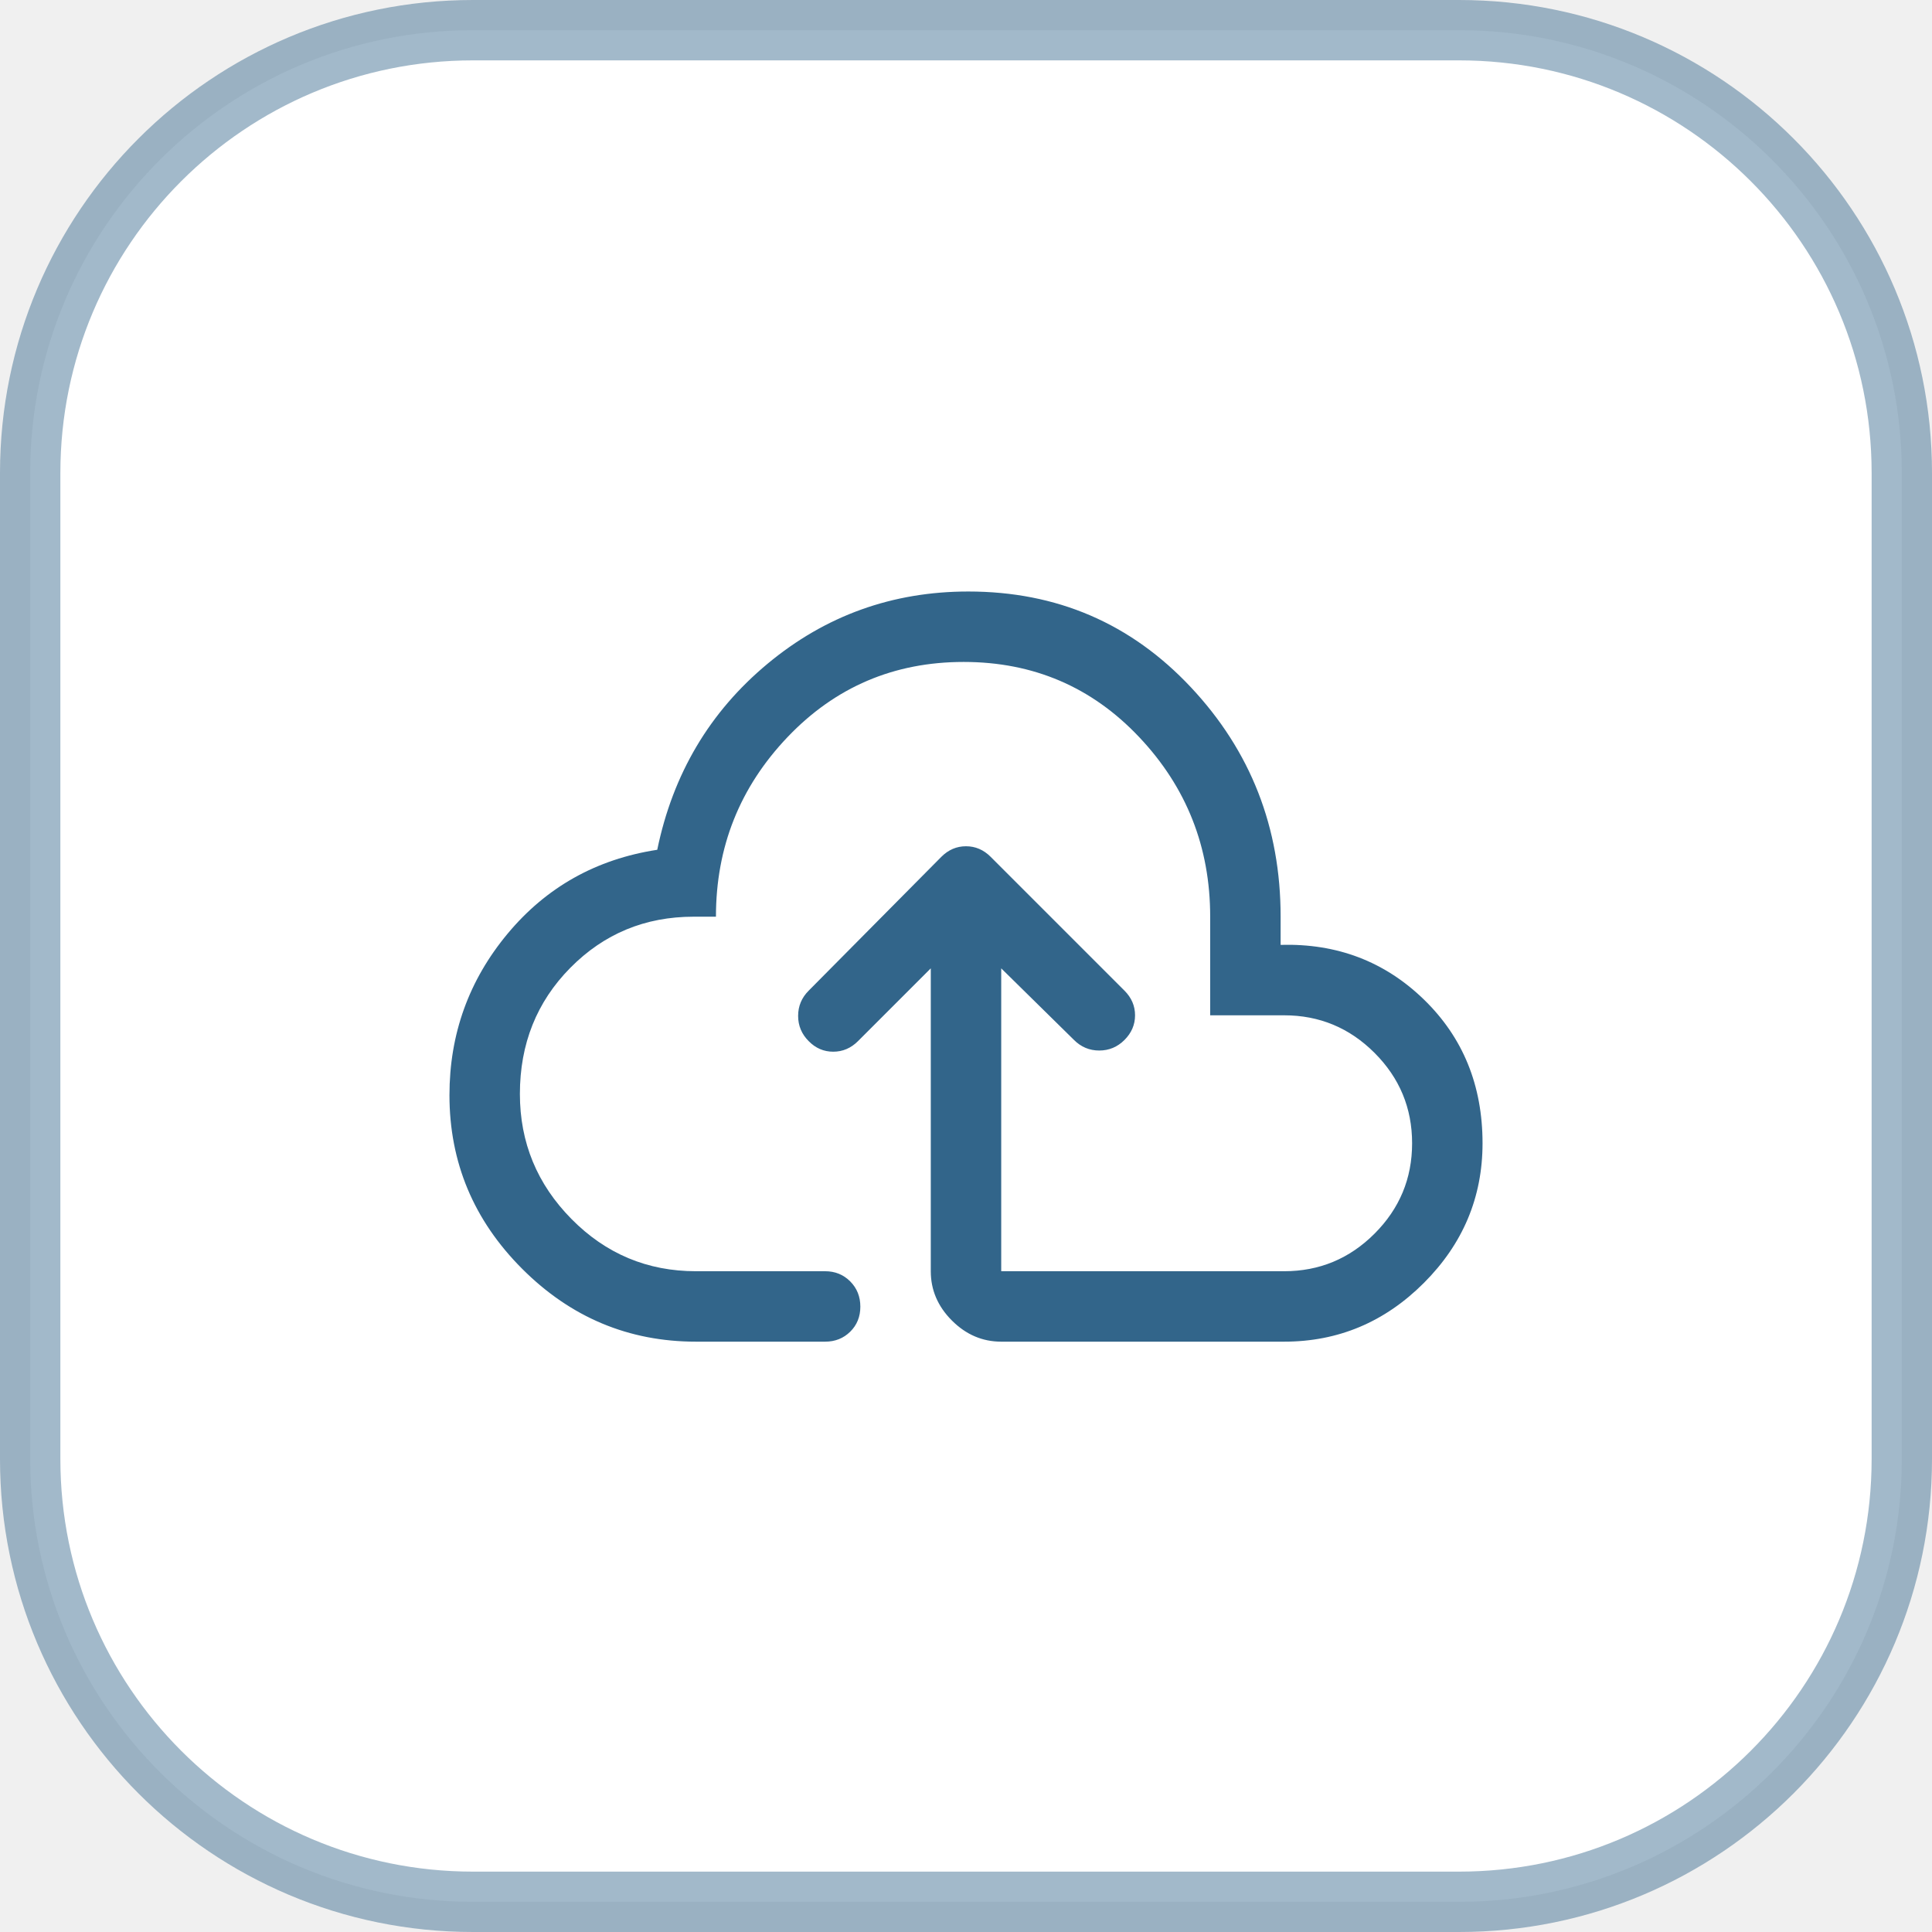
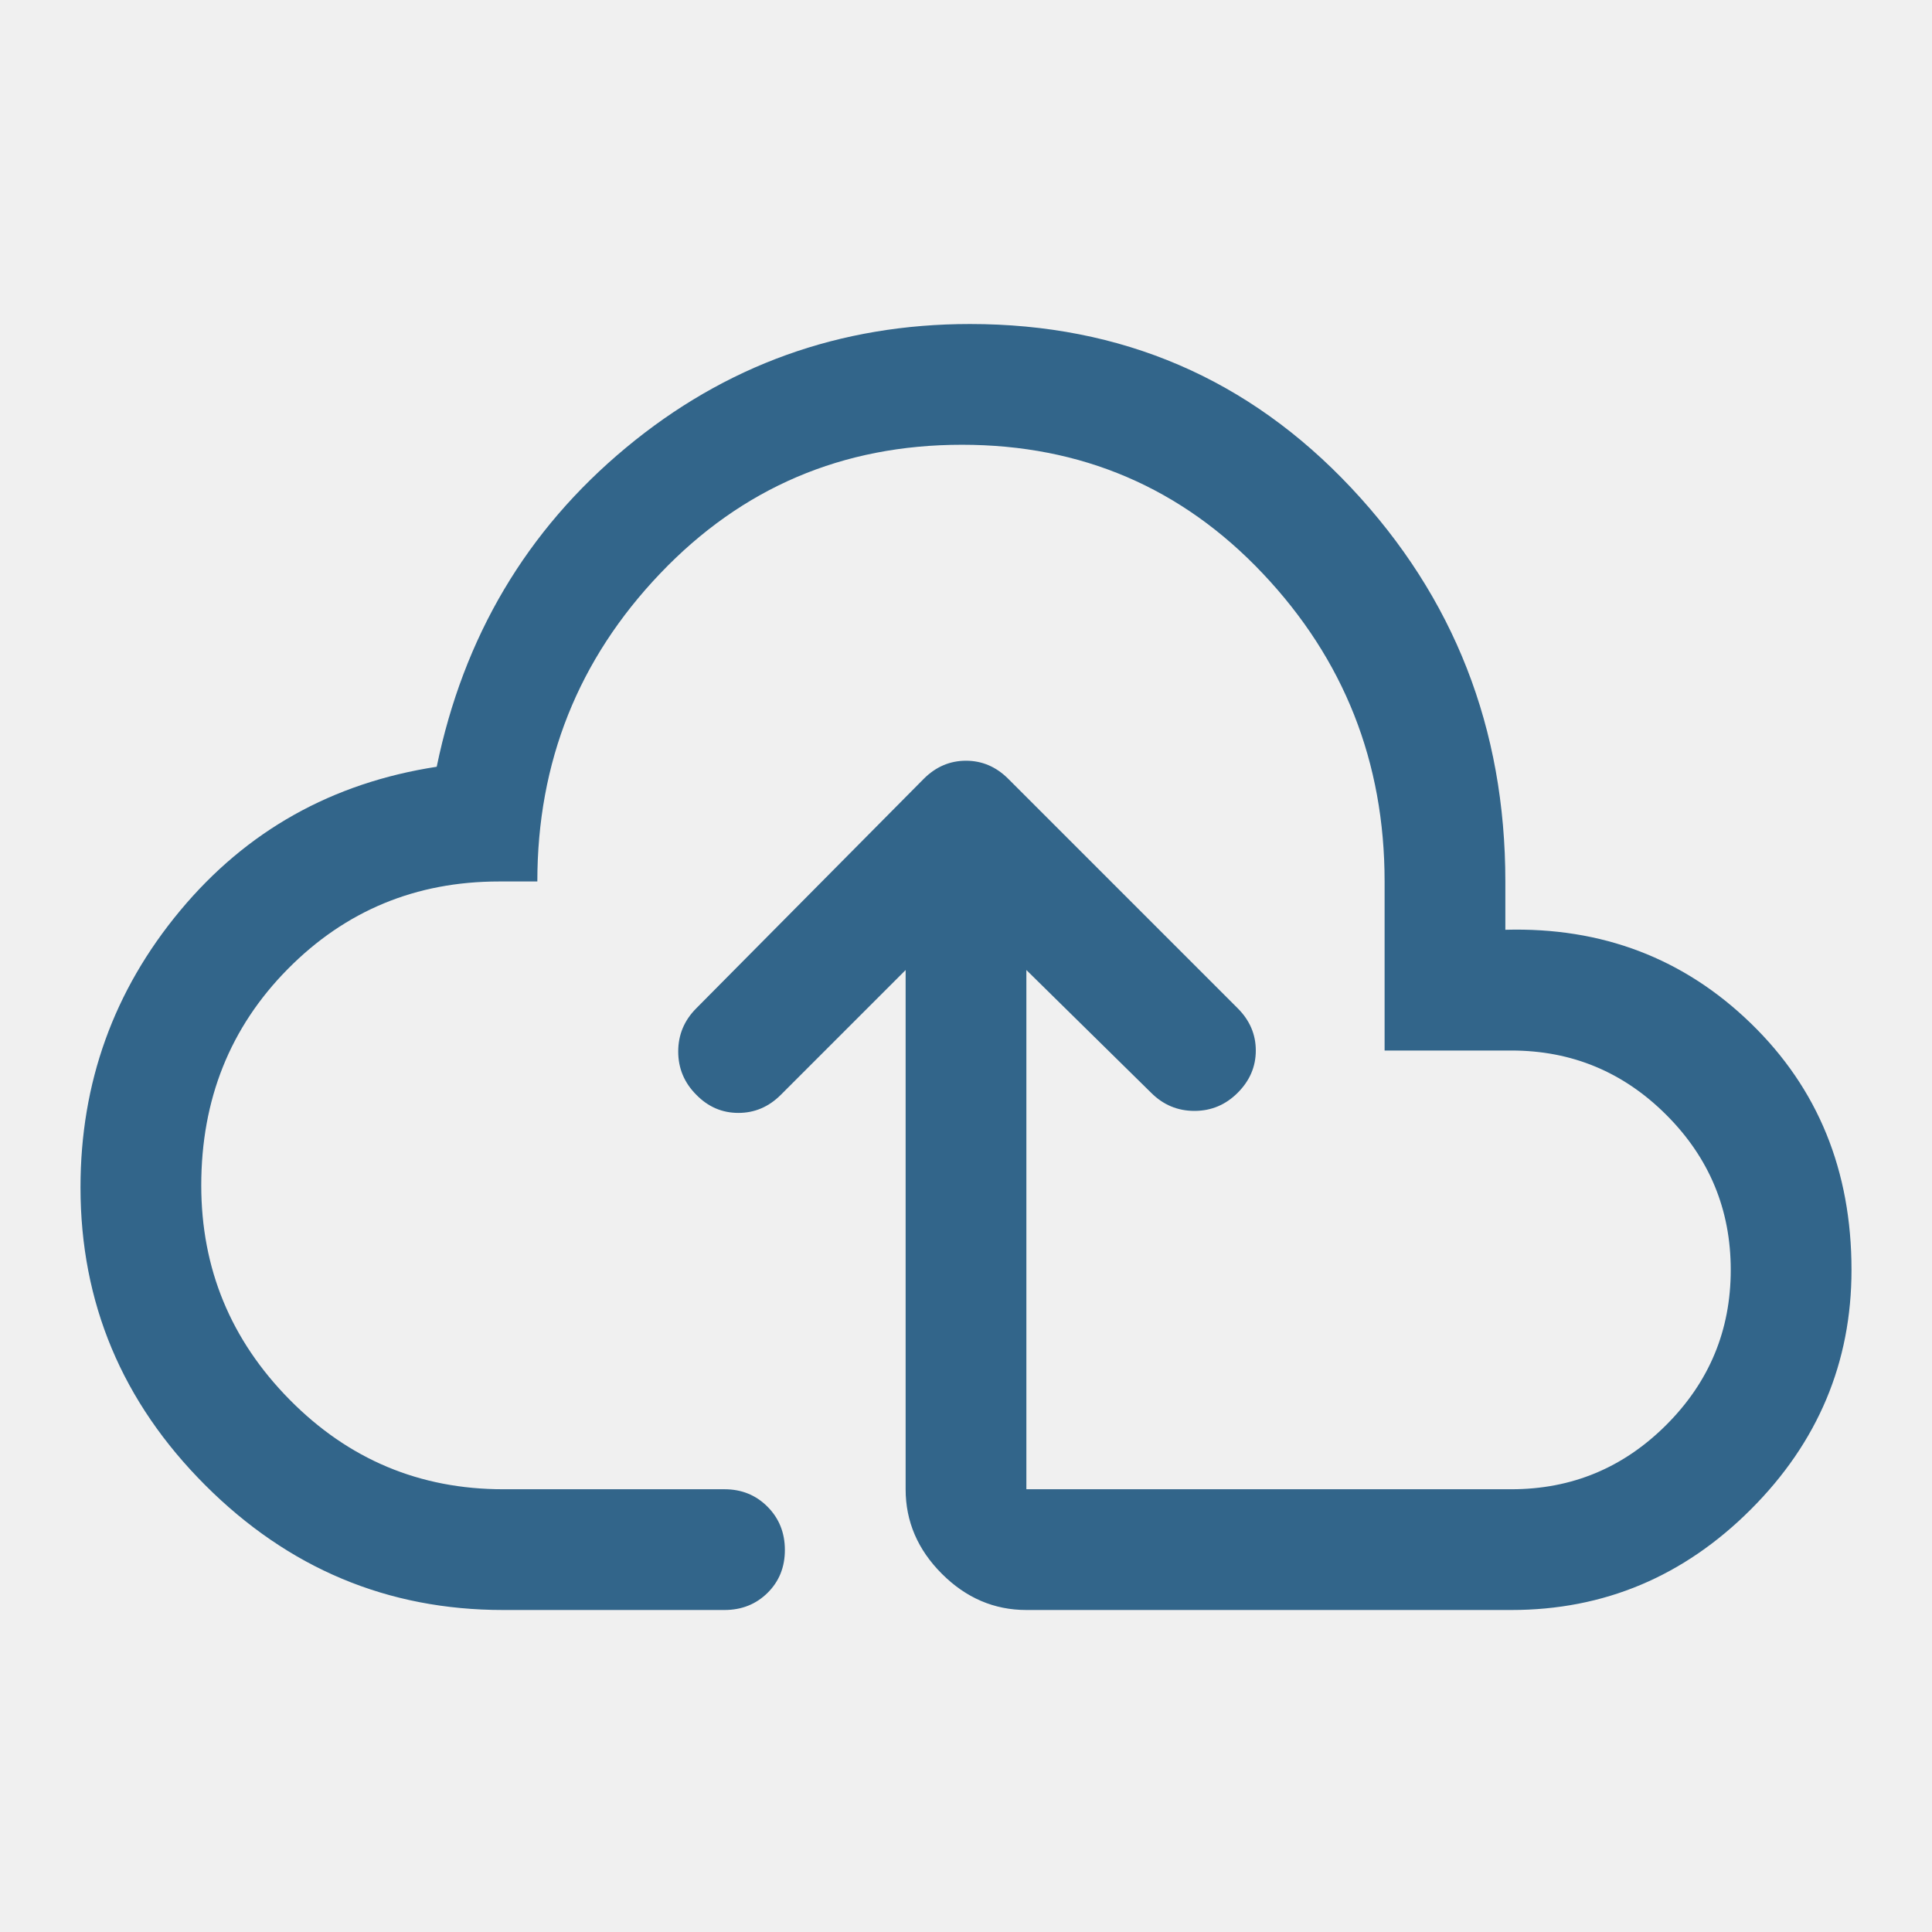
<svg xmlns="http://www.w3.org/2000/svg" viewBox="0 0 48 48" width="48" height="48">
-   <rect x="0.75" y="0.75" width="46.5" height="46.5" rx="11" fill="#FFFFFF" stroke="#32658A" stroke-opacity="0.45" stroke-width="1.5" />
-   <g transform="translate(10 10) scale(0.02916667) translate(0 960)" fill="#32658A">
+   <g transform="scale(0.05) translate(0 960)" fill="#32658A">
    <path d="m450-478-62 62q-9 9-21.1 9-12.1 0-20.9-9-9-9-9-21.5t9-21.5l113-114q9-9 21-9t21 9l114 114q9 9 9 21t-9 21q-9 9-21.5 9t-21.5-9l-62-61v258h241q45 0 77-32t32-77q0-45-32-77t-77-32h-63v-84q0-89-60.5-153T478-739q-89 0-150 64t-61 153h-19q-62 0-105 43.5T100-371q0 62 43.93 106.5T250-220h110q12.75 0 21.38 8.68 8.62 8.67 8.62 21.5 0 12.82-8.62 21.32-8.63 8.5-21.38 8.5H250q-86 0-148-62T40-370q0-78 49.5-137.5T217-579q20-97 94-158.5T482-799q113 0 189.5 81.5T748-522v24q72-2 122 46.5T920-329q0 69-50 119t-119 50H510q-24 0-42-18t-18-42v-258Zm30 28Z" />
  </g>
</svg>
